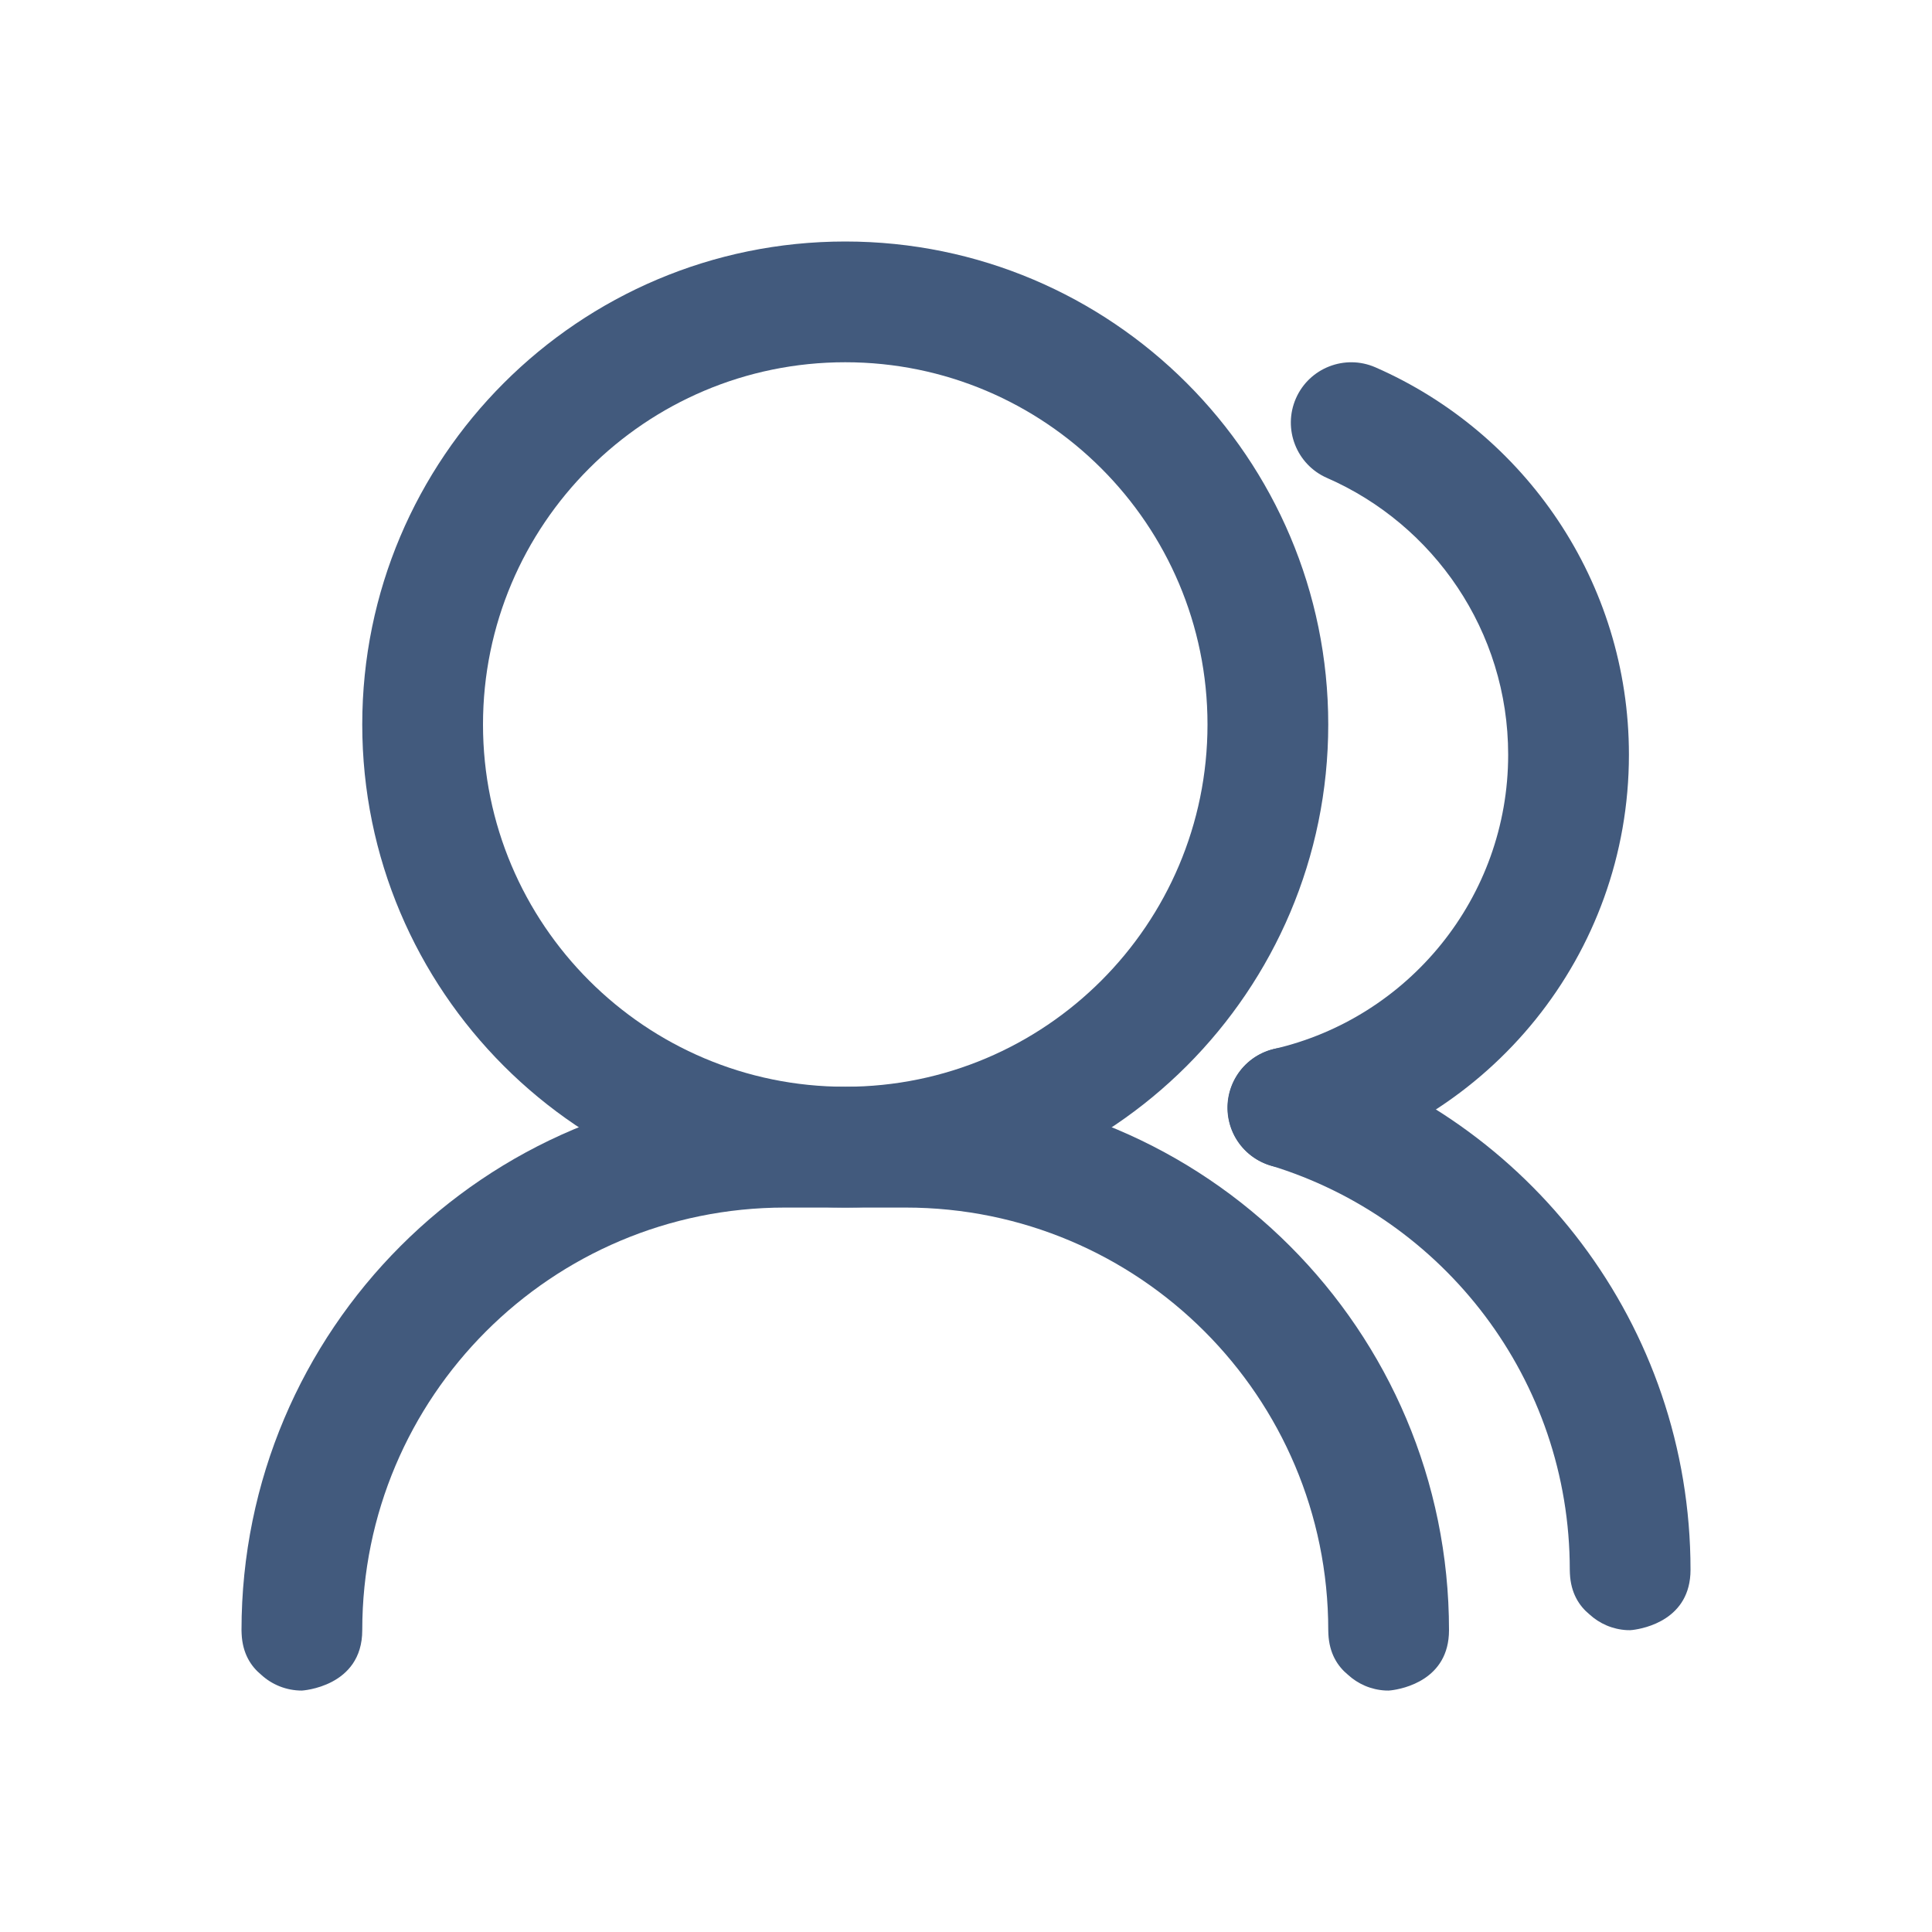
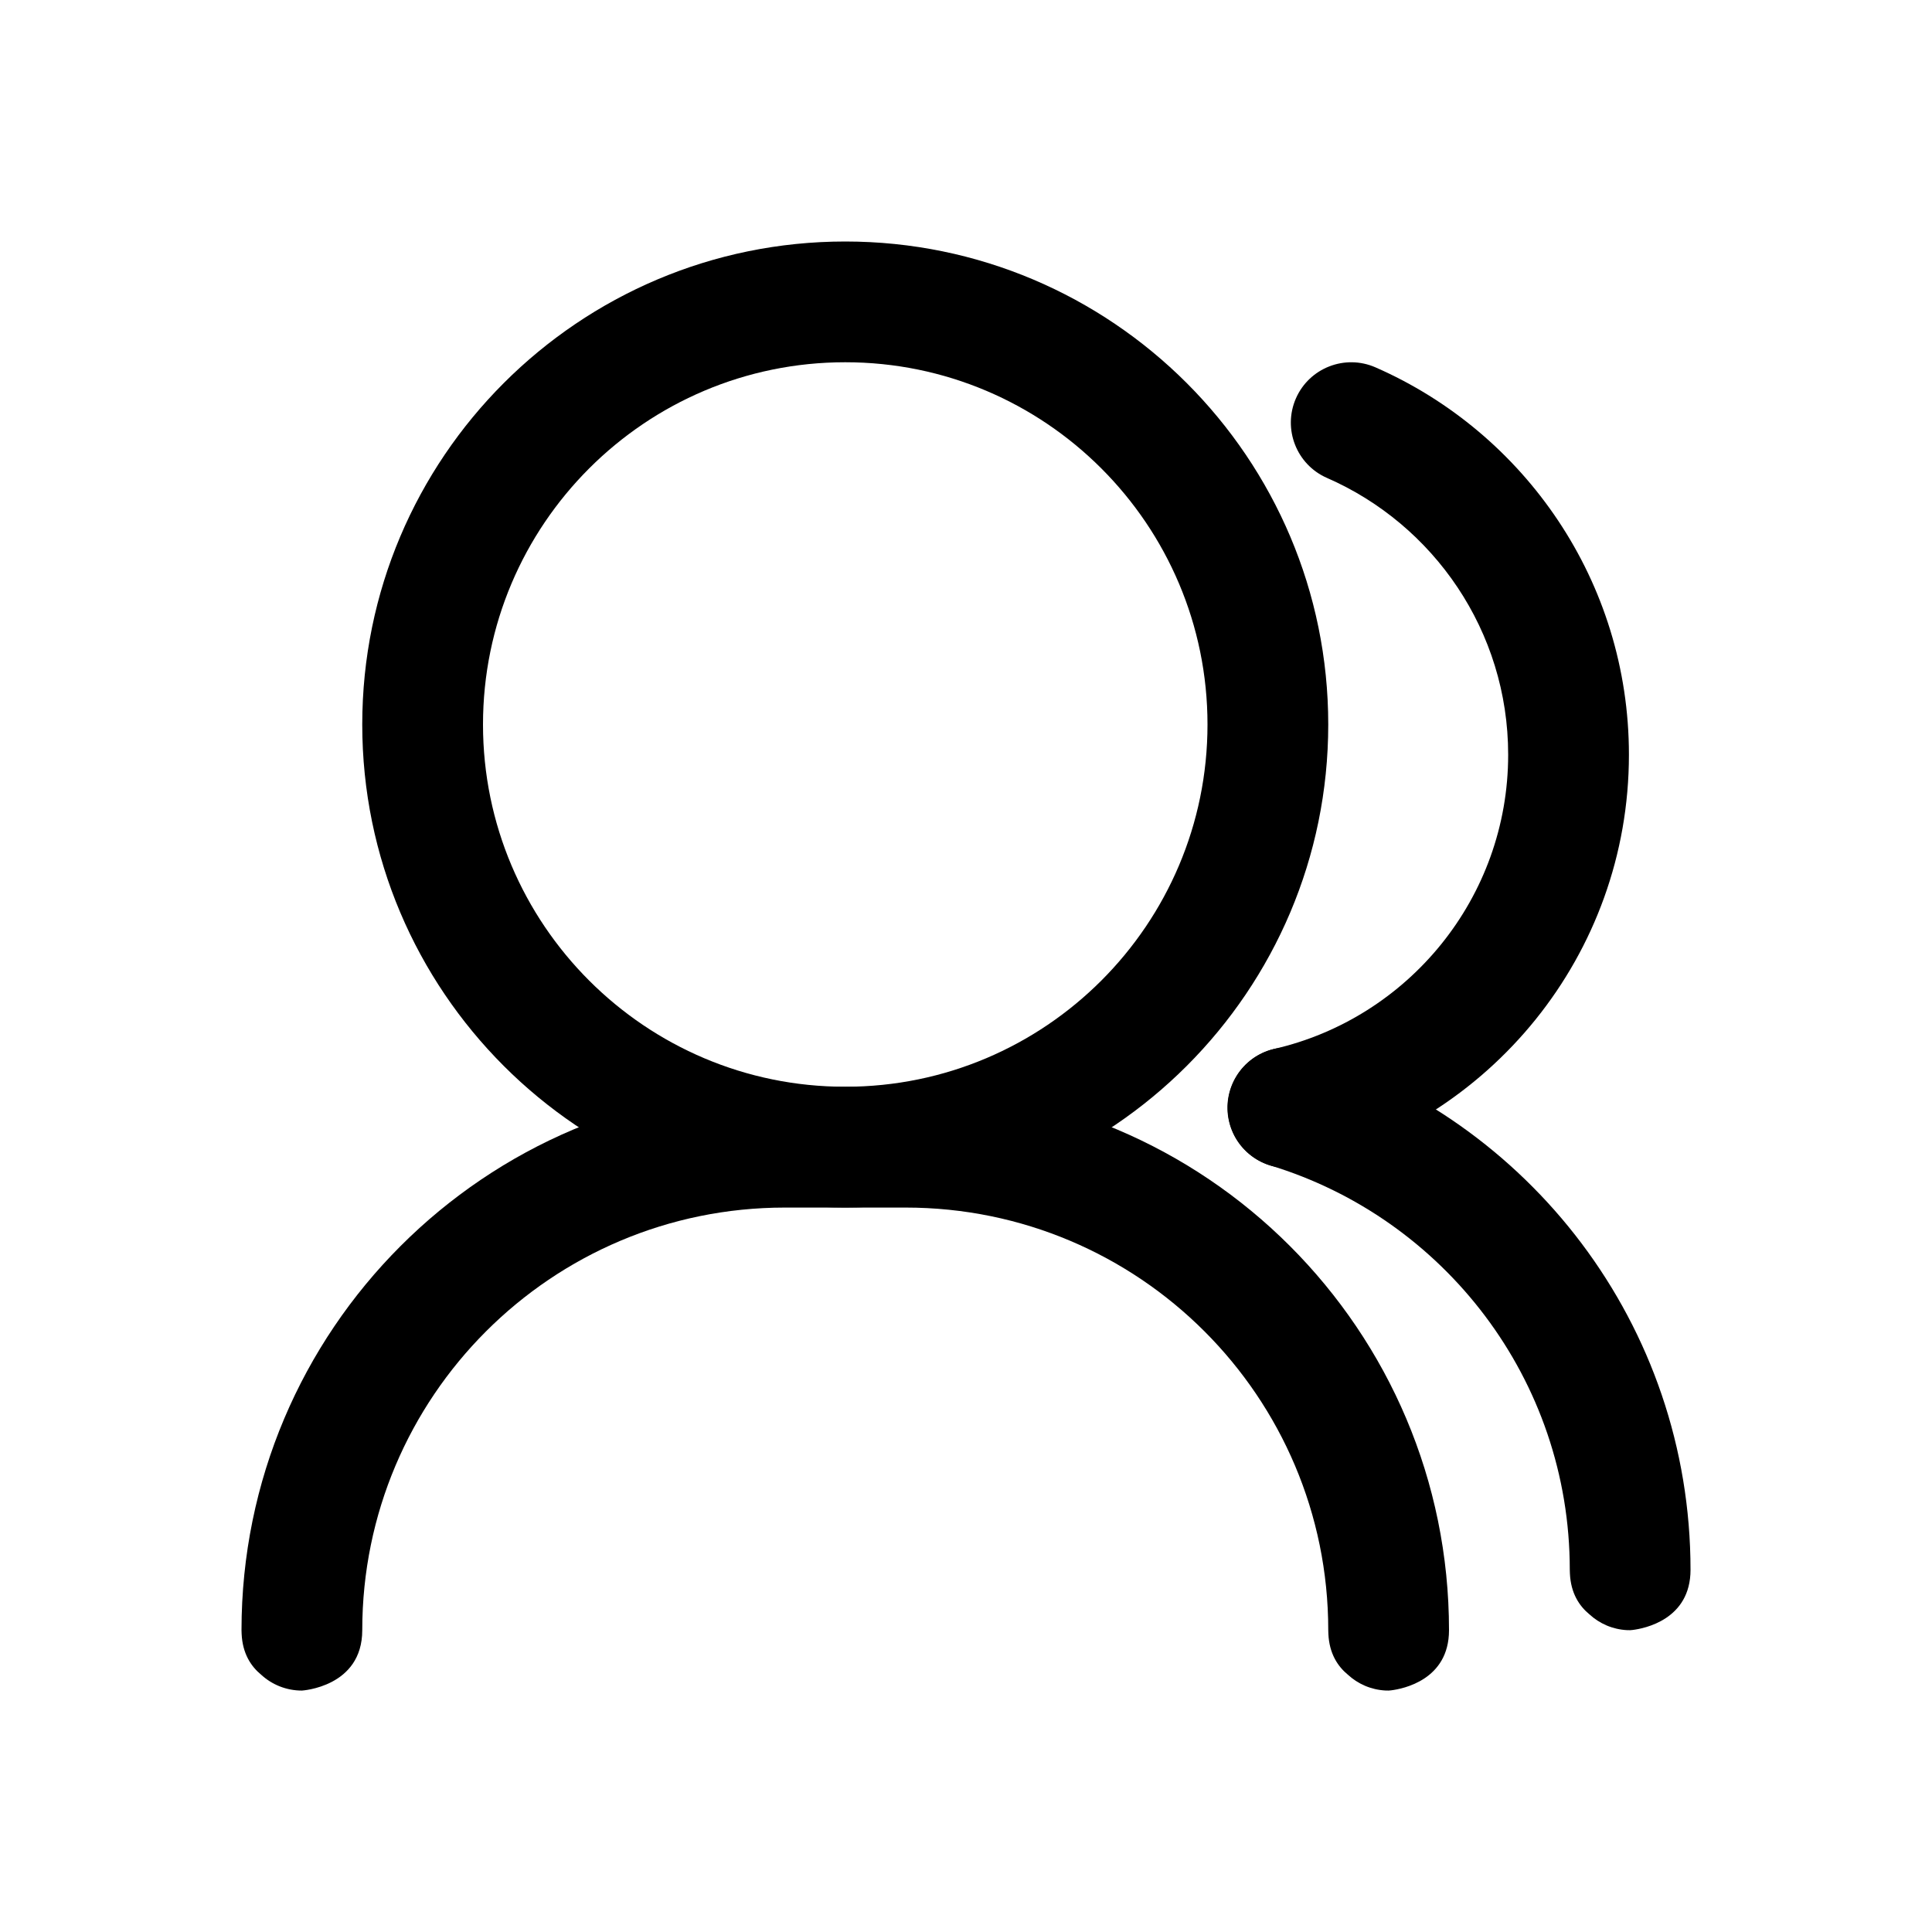
<svg xmlns="http://www.w3.org/2000/svg" width="1200pt" height="1200pt" version="1.1" viewBox="0 0 1200 1200">
-   <g fill="#425a7d" fill-rule="evenodd">
+   <g fill="currentColor" fill-rule="evenodd">
    <path d="m860.59 1050 1.914 0.039 1.613-0.148c7.164-0.898 35.887-6.414 35.887-37.352 0-186.41-151.09-337.5-337.5-337.5h-75c-186.41 0-337.5 151.09-337.5 337.5 0 0.789 0.039 1.539 0.074 2.289 0.562 12.188 5.773 20.137 12.113 25.352 6.676 6.148 15.562 9.863 25.312 9.863 0 0 37.5-2.137 37.5-37.5 0-144.98 117.52-262.5 262.5-262.5h75c144.98 0 262.5 117.52 262.5 262.5 0 0.789 0.039 1.539 0.074 2.289 0.562 12.188 5.773 20.137 12.113 25.352 6.227 5.738 14.398 9.375 23.398 9.824z" />
    <path d="m525 150c-165.56 0-300 134.44-300 300s134.44 300 300 300 300-134.44 300-300-134.44-300-300-300zm0 75c124.16 0 225 100.84 225 225s-100.84 225-225 225-225-100.84-225-225 100.84-225 225-225z" />
    <path d="m1010.6 1012.5 1.914 0.039 1.613-0.148c7.164-0.898 35.887-6.414 35.887-37.352 0-152.14-100.69-280.76-239.02-322.91-19.801-6.039-40.801 5.176-46.801 24.977-6.039 19.801 5.137 40.762 24.938 46.801 107.59 32.773 185.89 132.82 185.89 251.14 0 0.789 0.039 1.539 0.074 2.289 0.562 12.188 5.773 20.137 12.113 25.352 6.227 5.738 14.398 9.375 23.398 9.824z" />
    <path d="m824.21 296.85c66.227 28.949 112.54 95.062 112.54 171.9 0 88.988-62.102 163.57-145.27 182.74-20.176 4.648-32.773 24.789-28.125 44.961 4.648 20.137 24.789 32.773 44.961 28.125 116.48-26.852 203.44-131.25 203.44-255.82 0-107.55-64.801-200.06-157.46-240.6-18.977-8.289-41.102 0.375-49.387 19.312-8.289 18.977 0.375 41.102 19.312 49.387z" />
  </g>
</svg>
